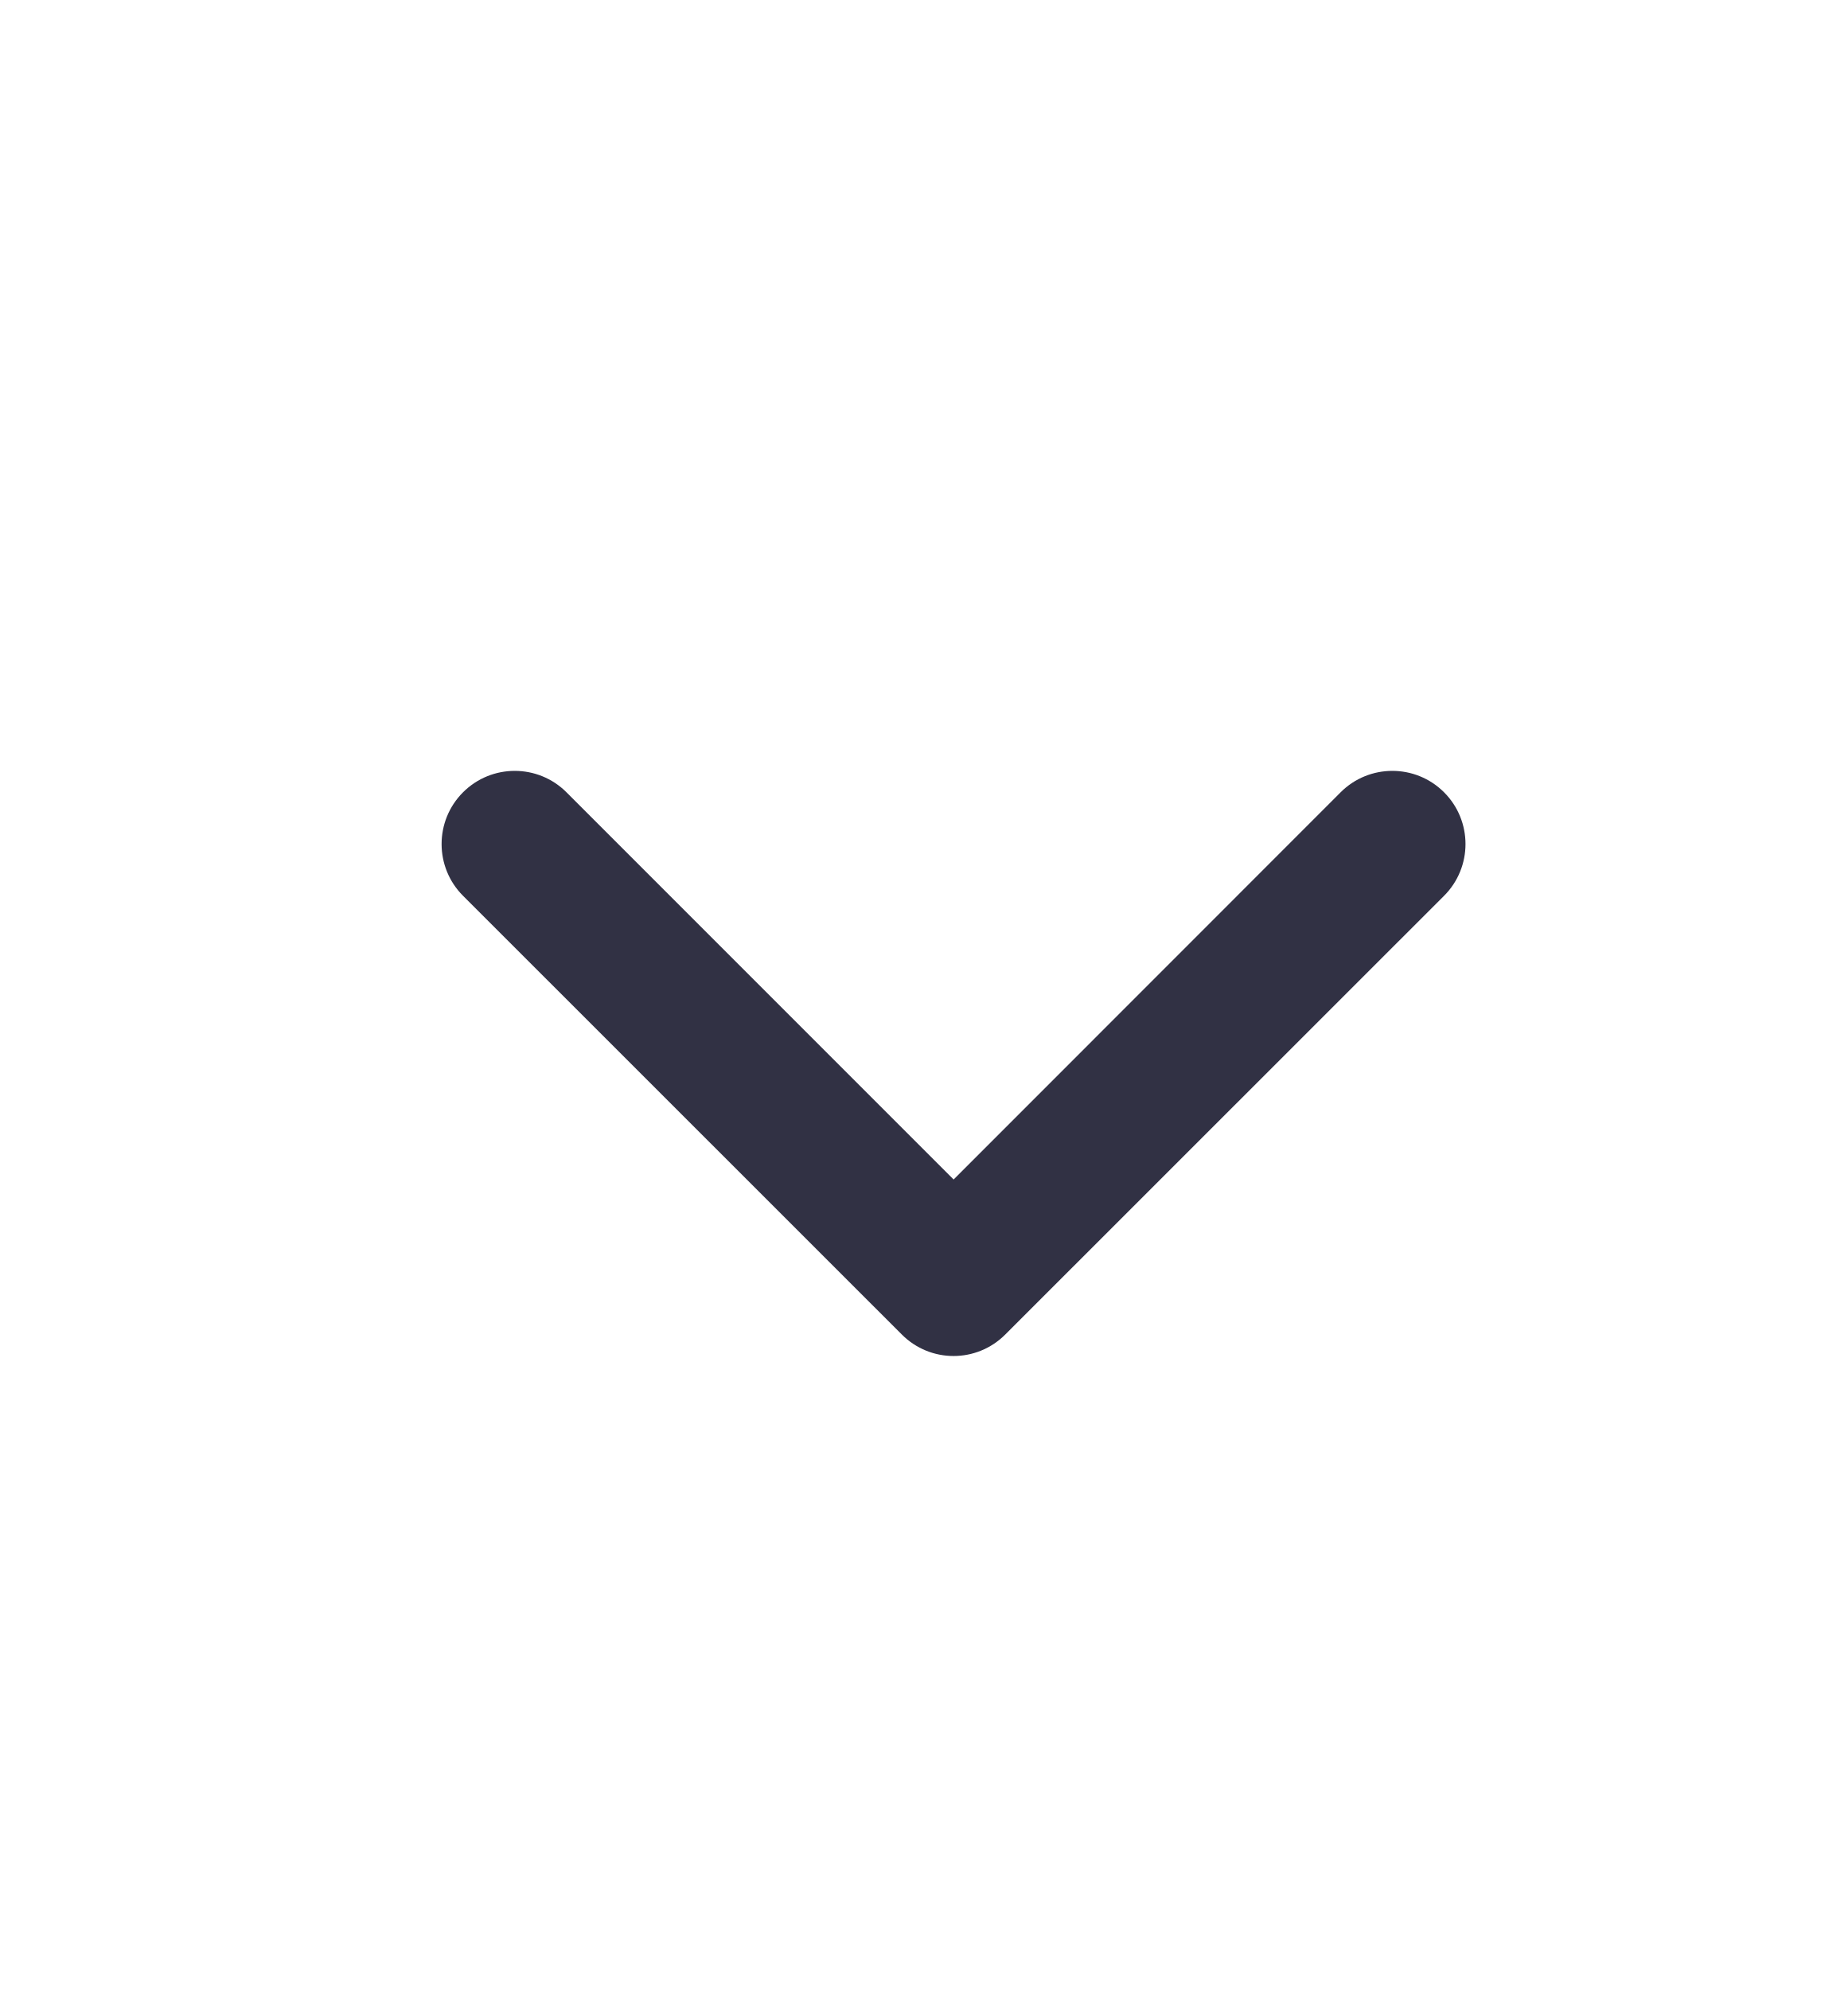
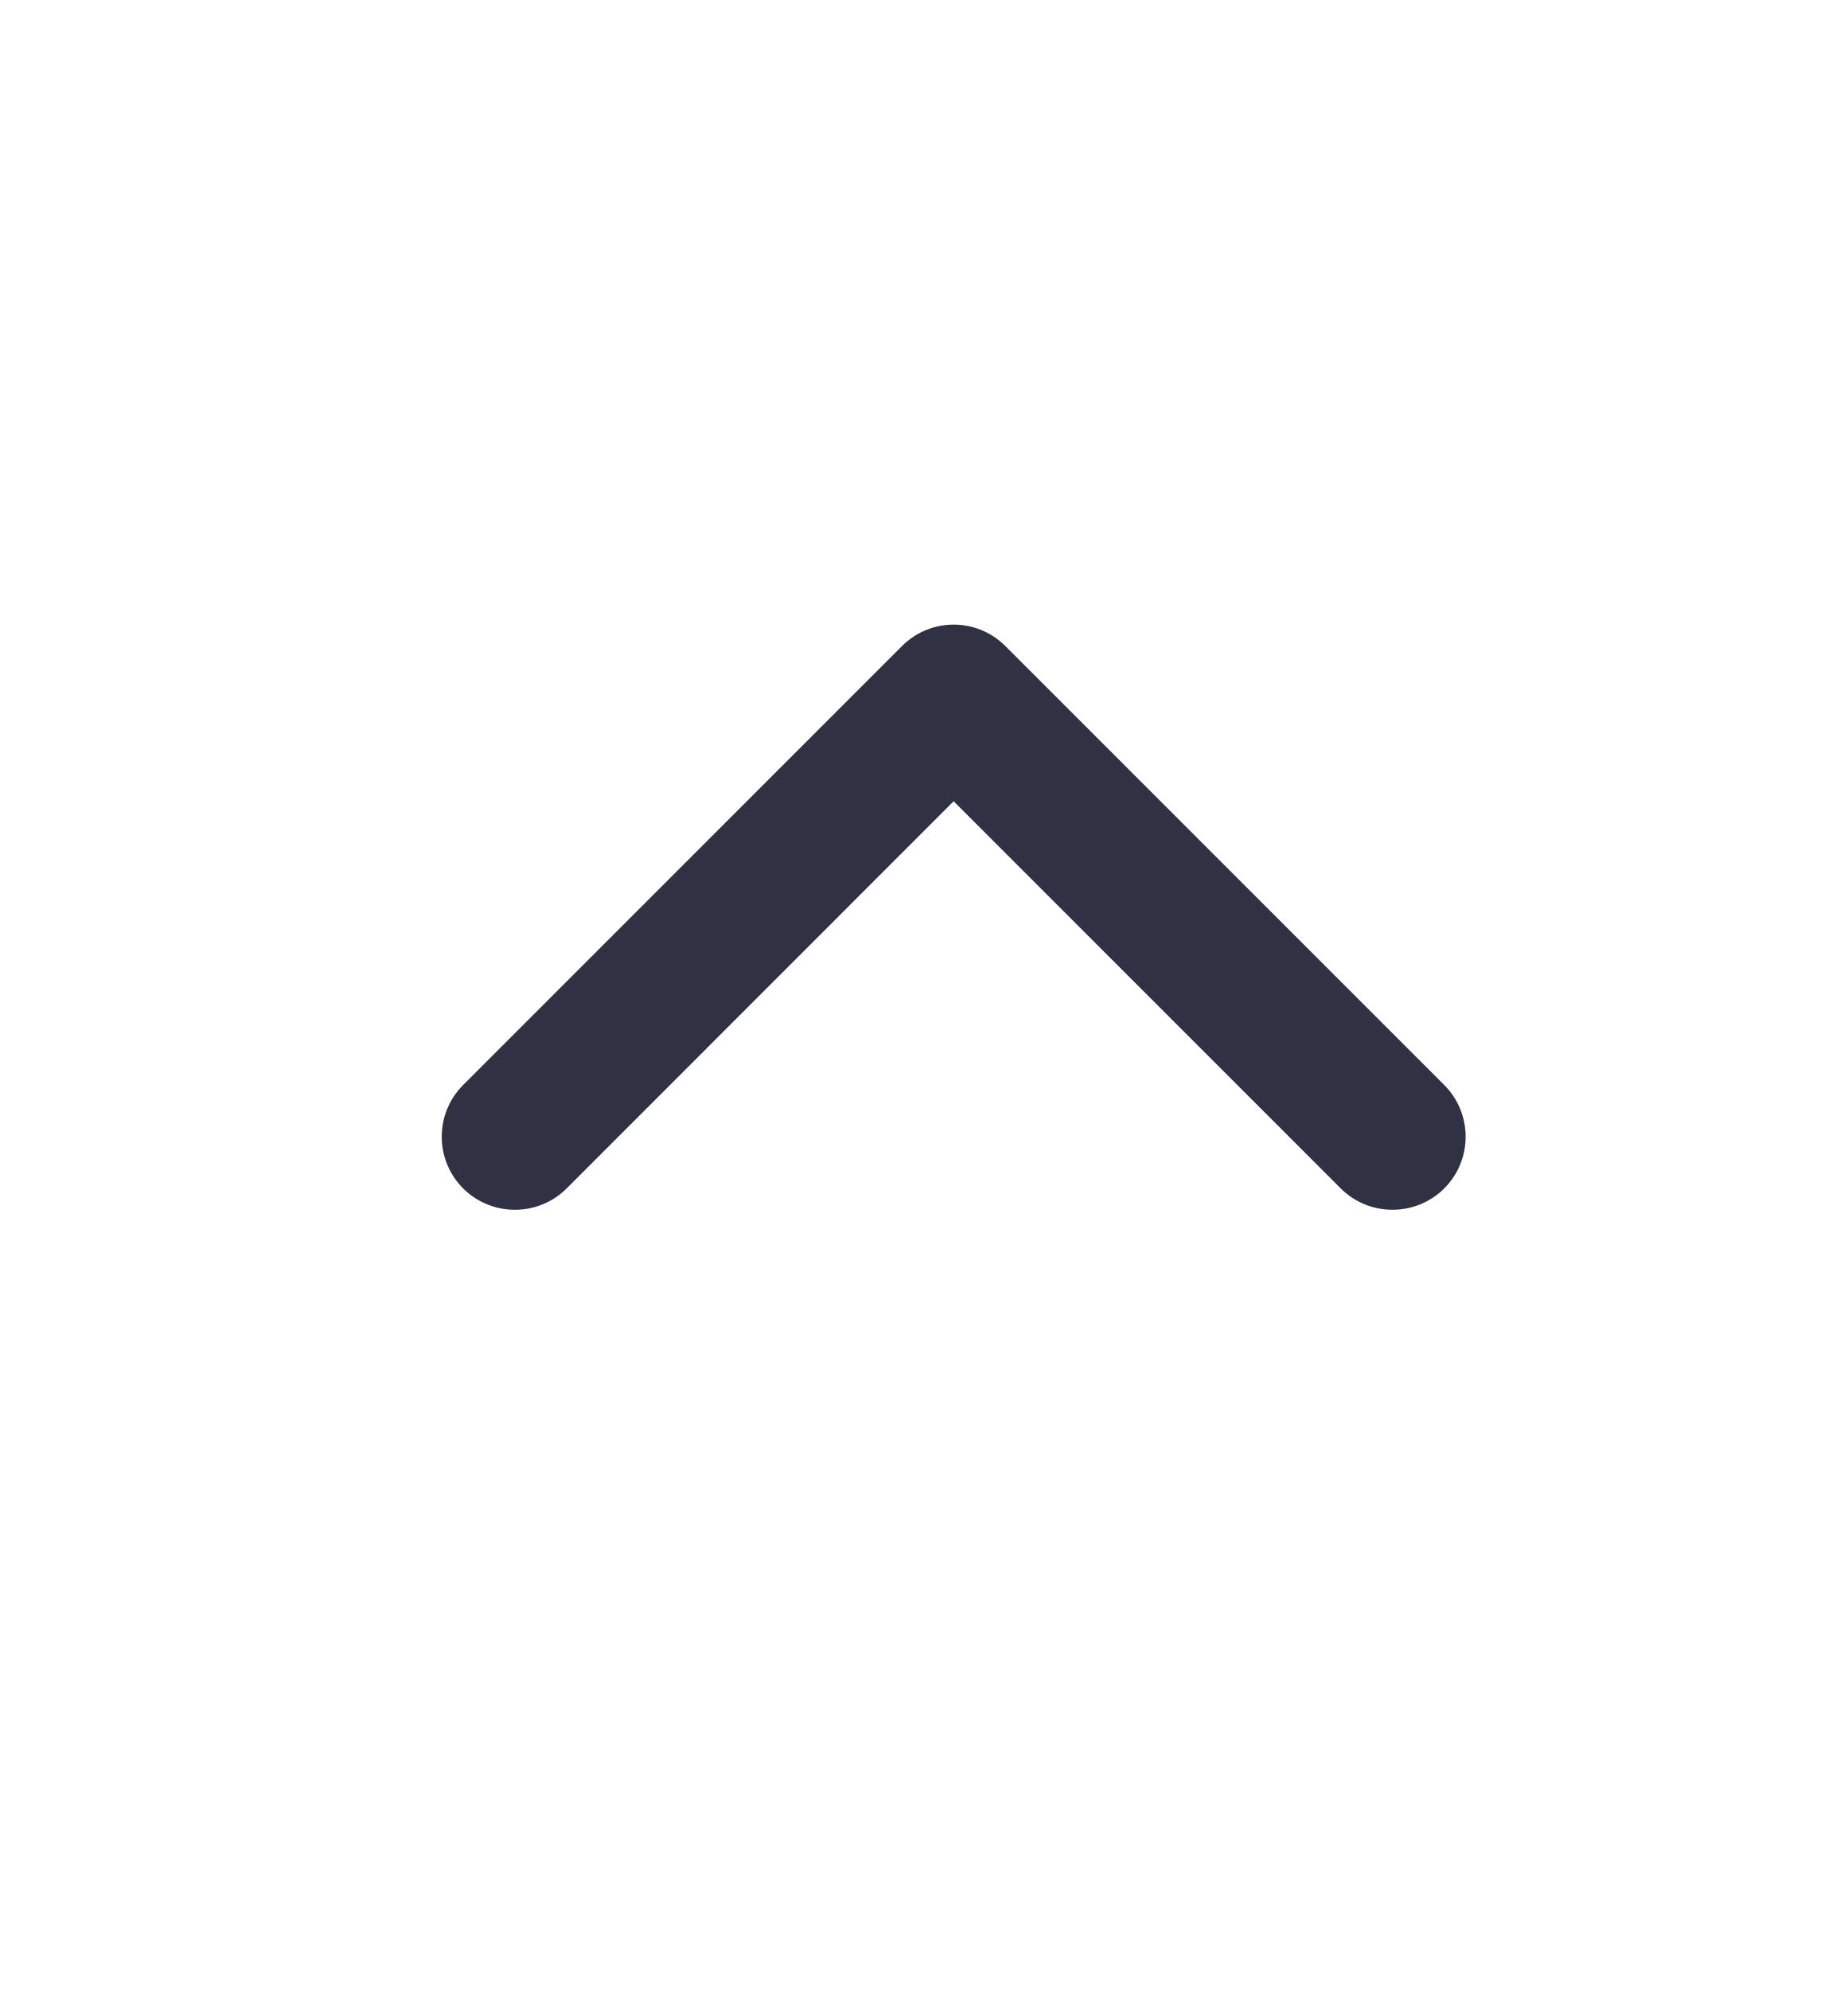
<svg xmlns="http://www.w3.org/2000/svg" width="13" height="14" viewBox="0 0 13 14" fill="none">
-   <path fill-rule="evenodd" clip-rule="evenodd" d="M9.433 5.574C9.634 5.373 9.96 5.373 10.161 5.574C10.362 5.775 10.362 6.101 10.161 6.302L7.073 9.389C6.872 9.59 6.547 9.59 6.346 9.389L3.258 6.302C3.057 6.101 3.057 5.775 3.258 5.574C3.459 5.373 3.785 5.373 3.986 5.574L6.71 8.298L9.433 5.574Z" fill="#313144" />
+   <path fill-rule="evenodd" clip-rule="evenodd" d="M3.987 8.361C3.786 8.561 3.46 8.561 3.259 8.361C3.058 8.16 3.058 7.834 3.259 7.633L6.347 4.545C6.548 4.344 6.873 4.344 7.074 4.545L10.162 7.633C10.363 7.834 10.363 8.16 10.162 8.361C9.961 8.561 9.635 8.561 9.434 8.361L6.71 5.637L3.987 8.361Z" fill="#313144" />
</svg>
